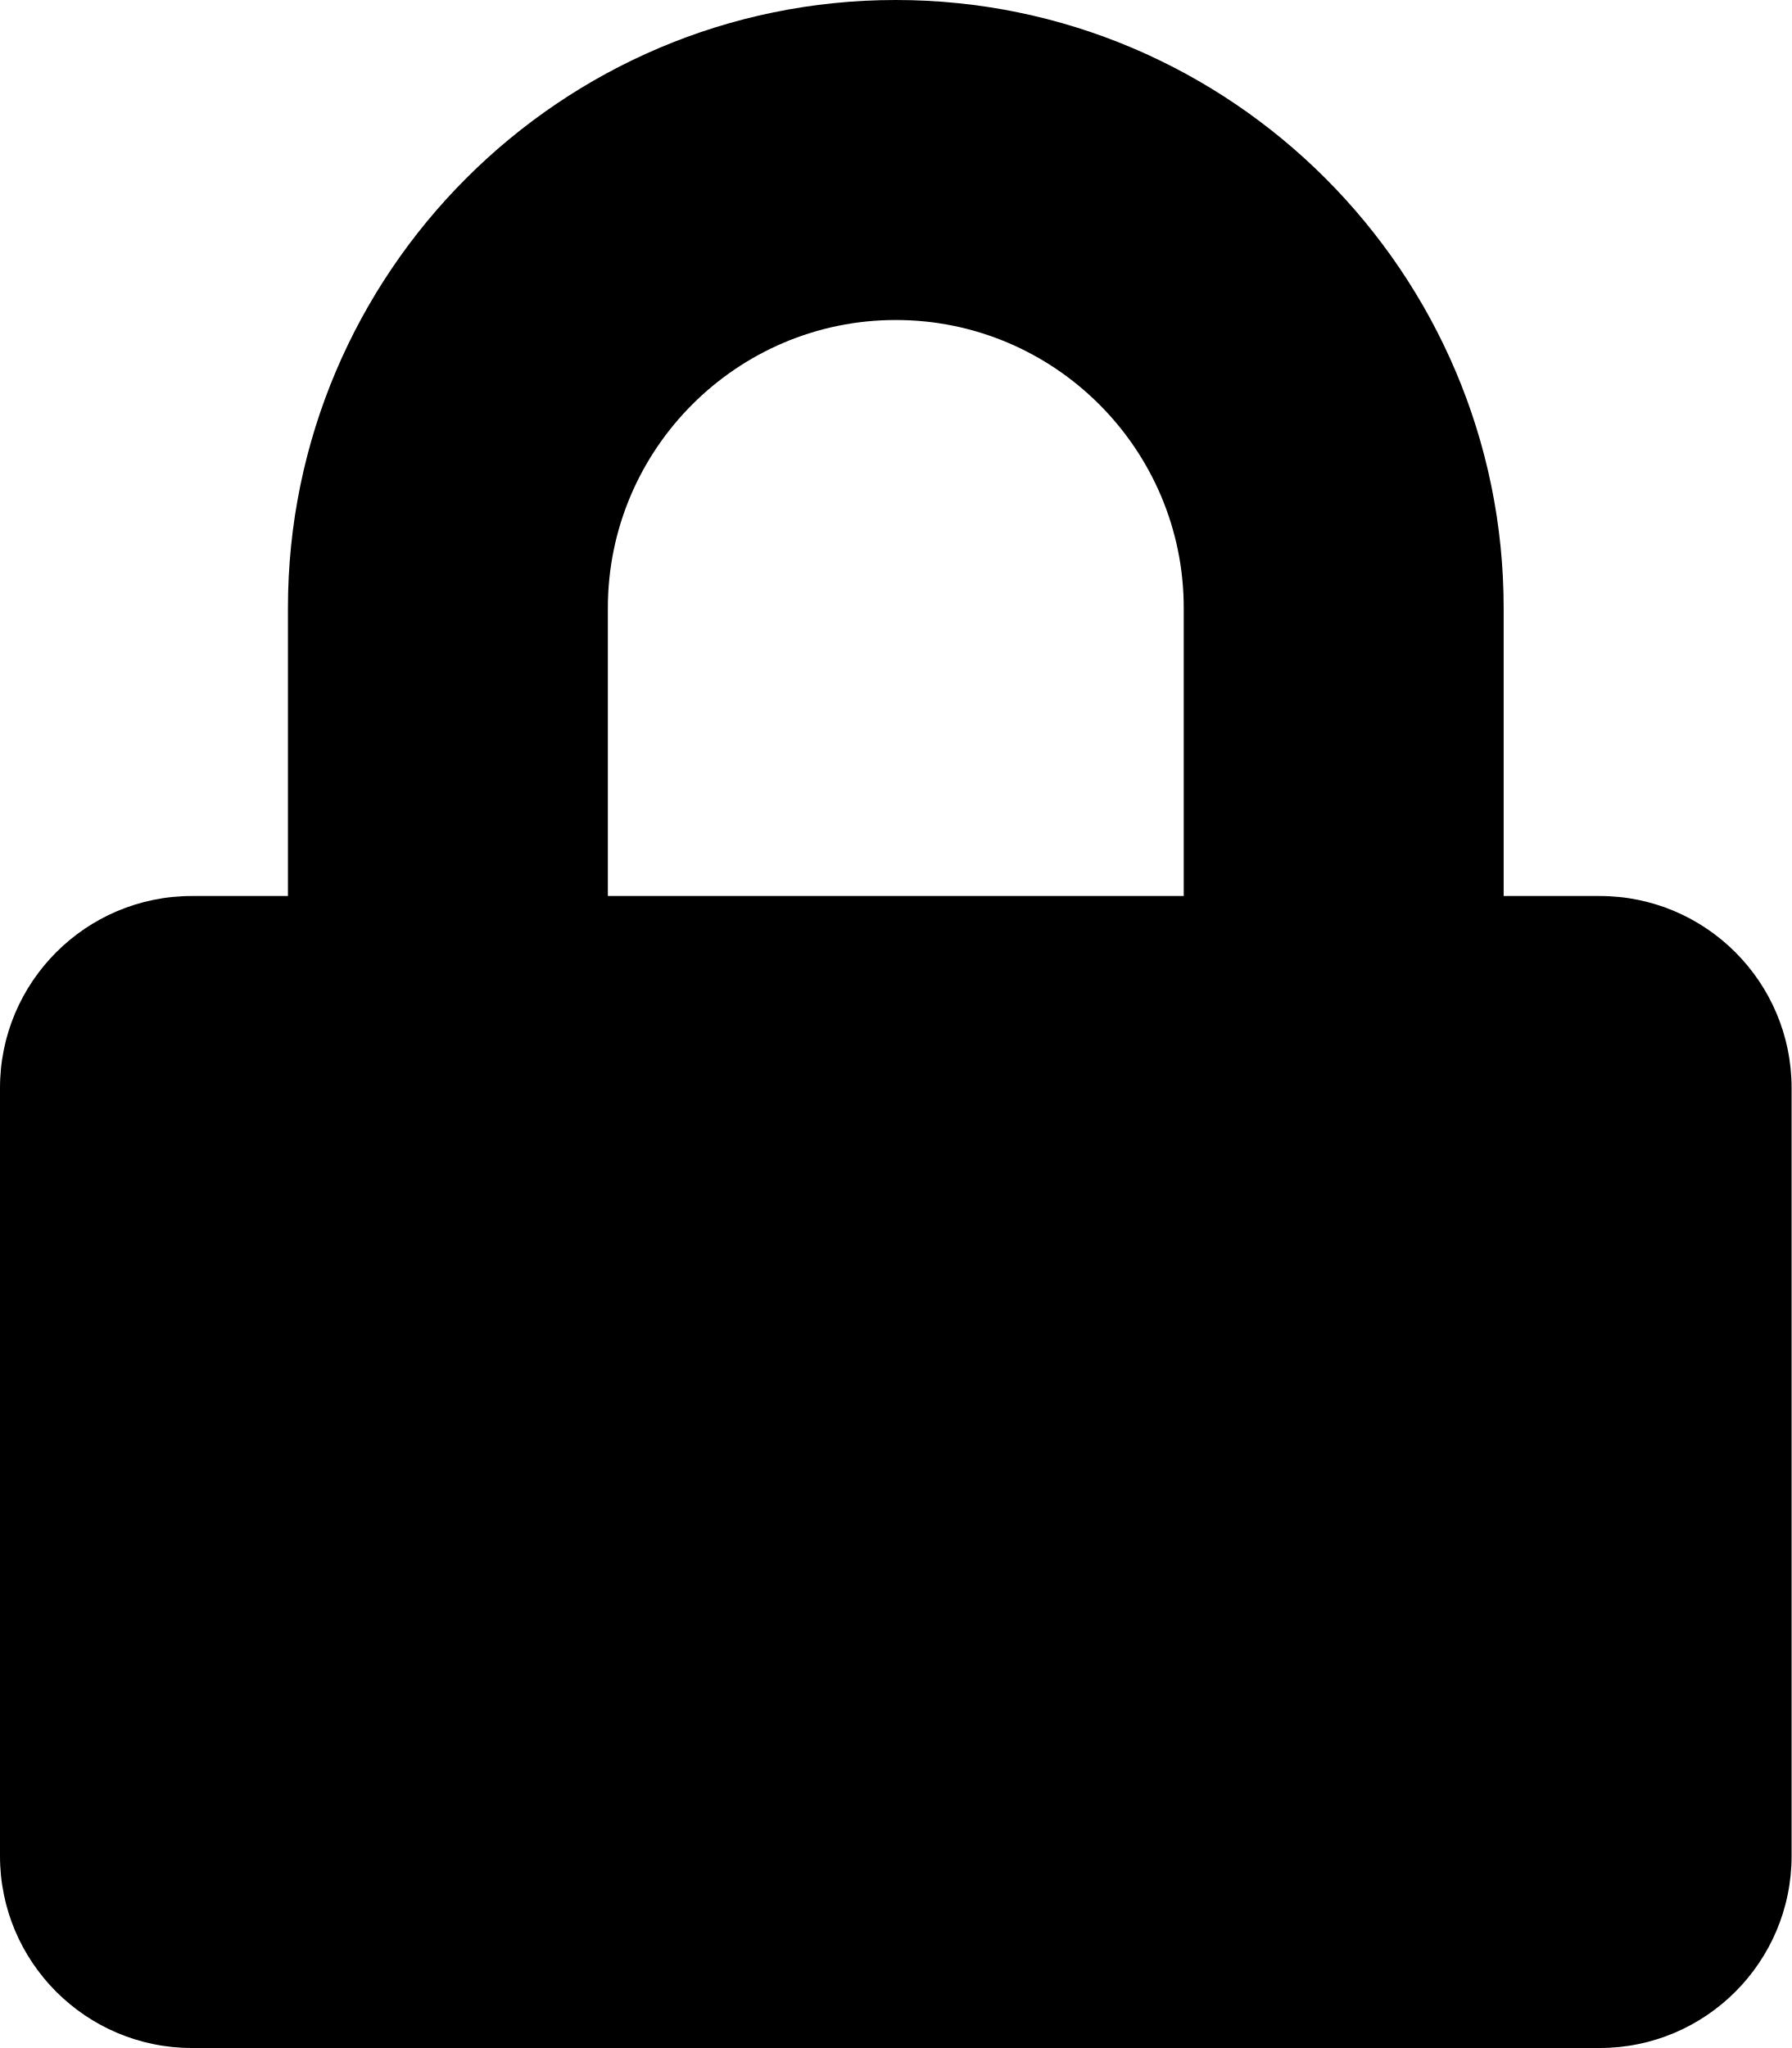
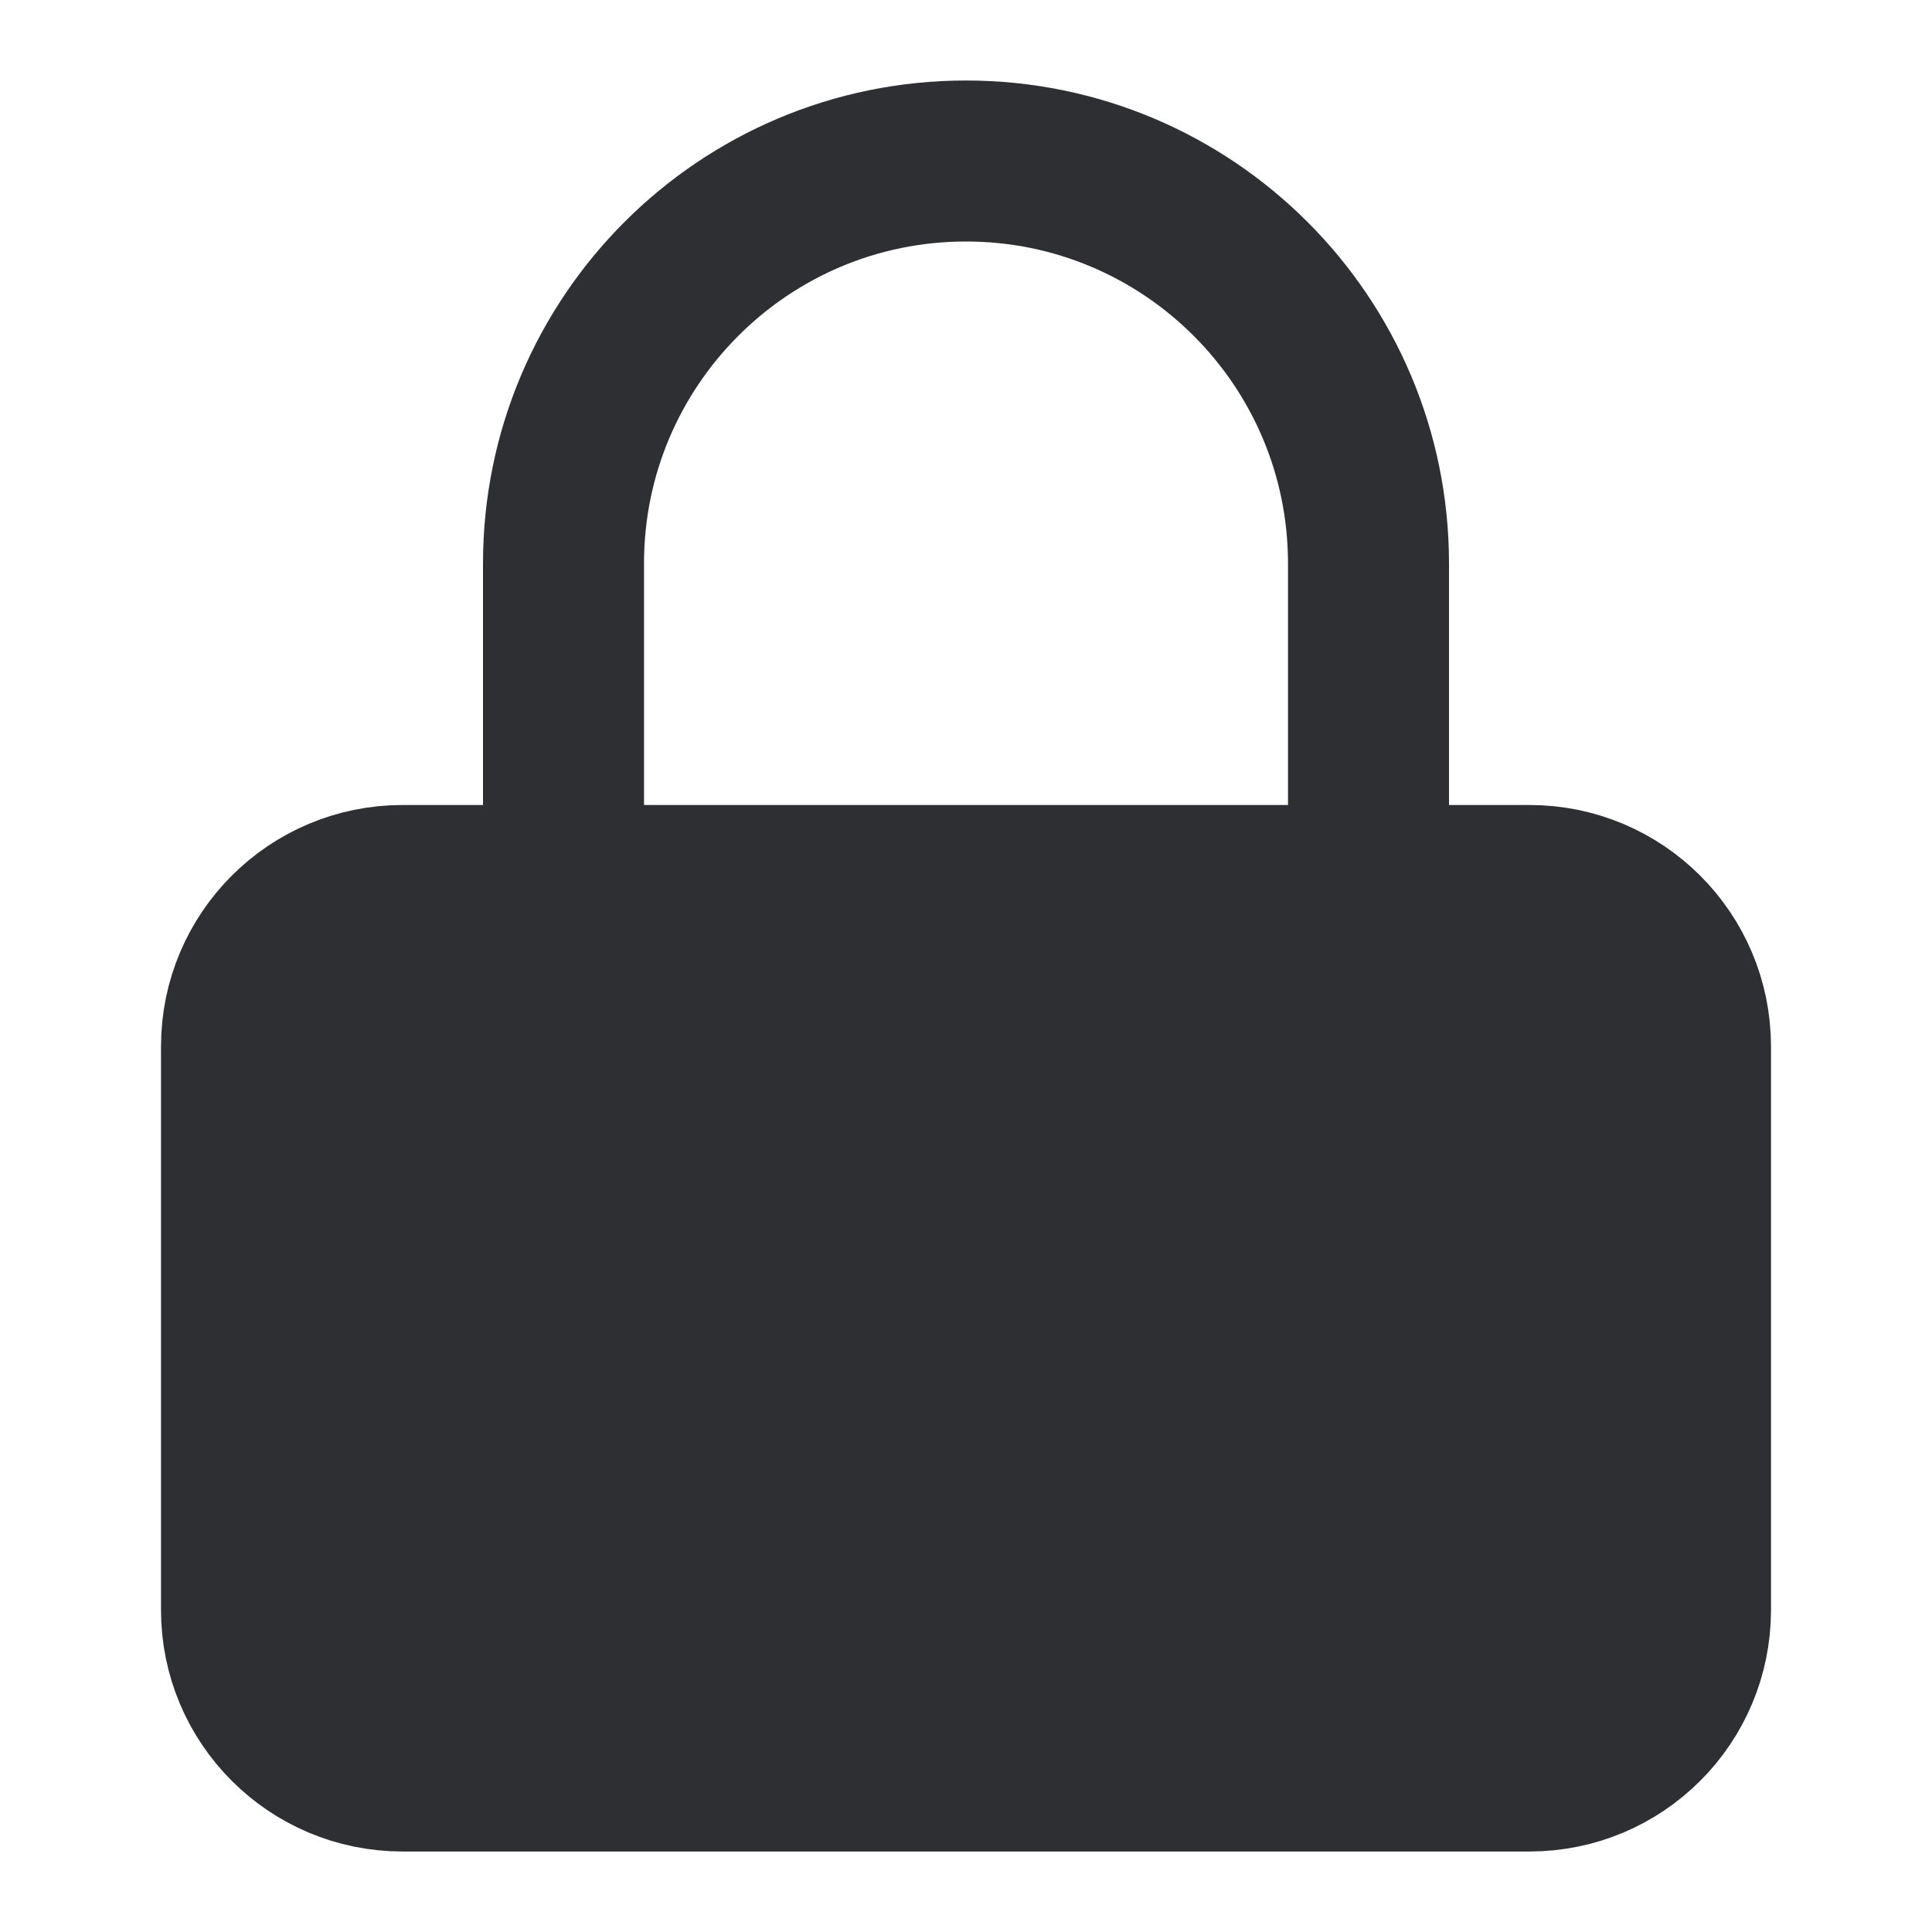
- <svg xmlns="http://www.w3.org/2000/svg" viewBox="0 0 448 512">
-   <path d="M400 224h-24v-72C376 68.2 307.8 0 224 0S72 68.2 72 152v72H48c-26.5 0-48 21.5-48 48v192c0 26.5 21.5 48 48 48h352c26.5 0 48-21.5 48-48V272c0-26.5-21.5-48-48-48zm-104 0H152v-72c0-39.7 32.3-72 72-72s72 32.3 72 72v72z" />
+ <svg xmlns="http://www.w3.org/2000/svg" width="24" height="24" viewBox="0 0 24 24" fill="none">
+   <path fill-rule="evenodd" clip-rule="evenodd" d="M3 13C3 11.895 3.895 11 5 11H19C20.105 11 21 11.895 21 13V20C21 21.105 20.105 22 19 22H5C3.895 22 3 21.105 3 20V13Z" fill="#2E2F32" stroke="#2E2F32" stroke-width="2" stroke-linecap="round" stroke-linejoin="round" />
+   <path d="M7 11V7C7 4.239 9.239 2 12 2C14.761 2 17 4.239 17 7V11" stroke="#2E2F32" stroke-width="2" stroke-linecap="round" stroke-linejoin="round" />
</svg>
